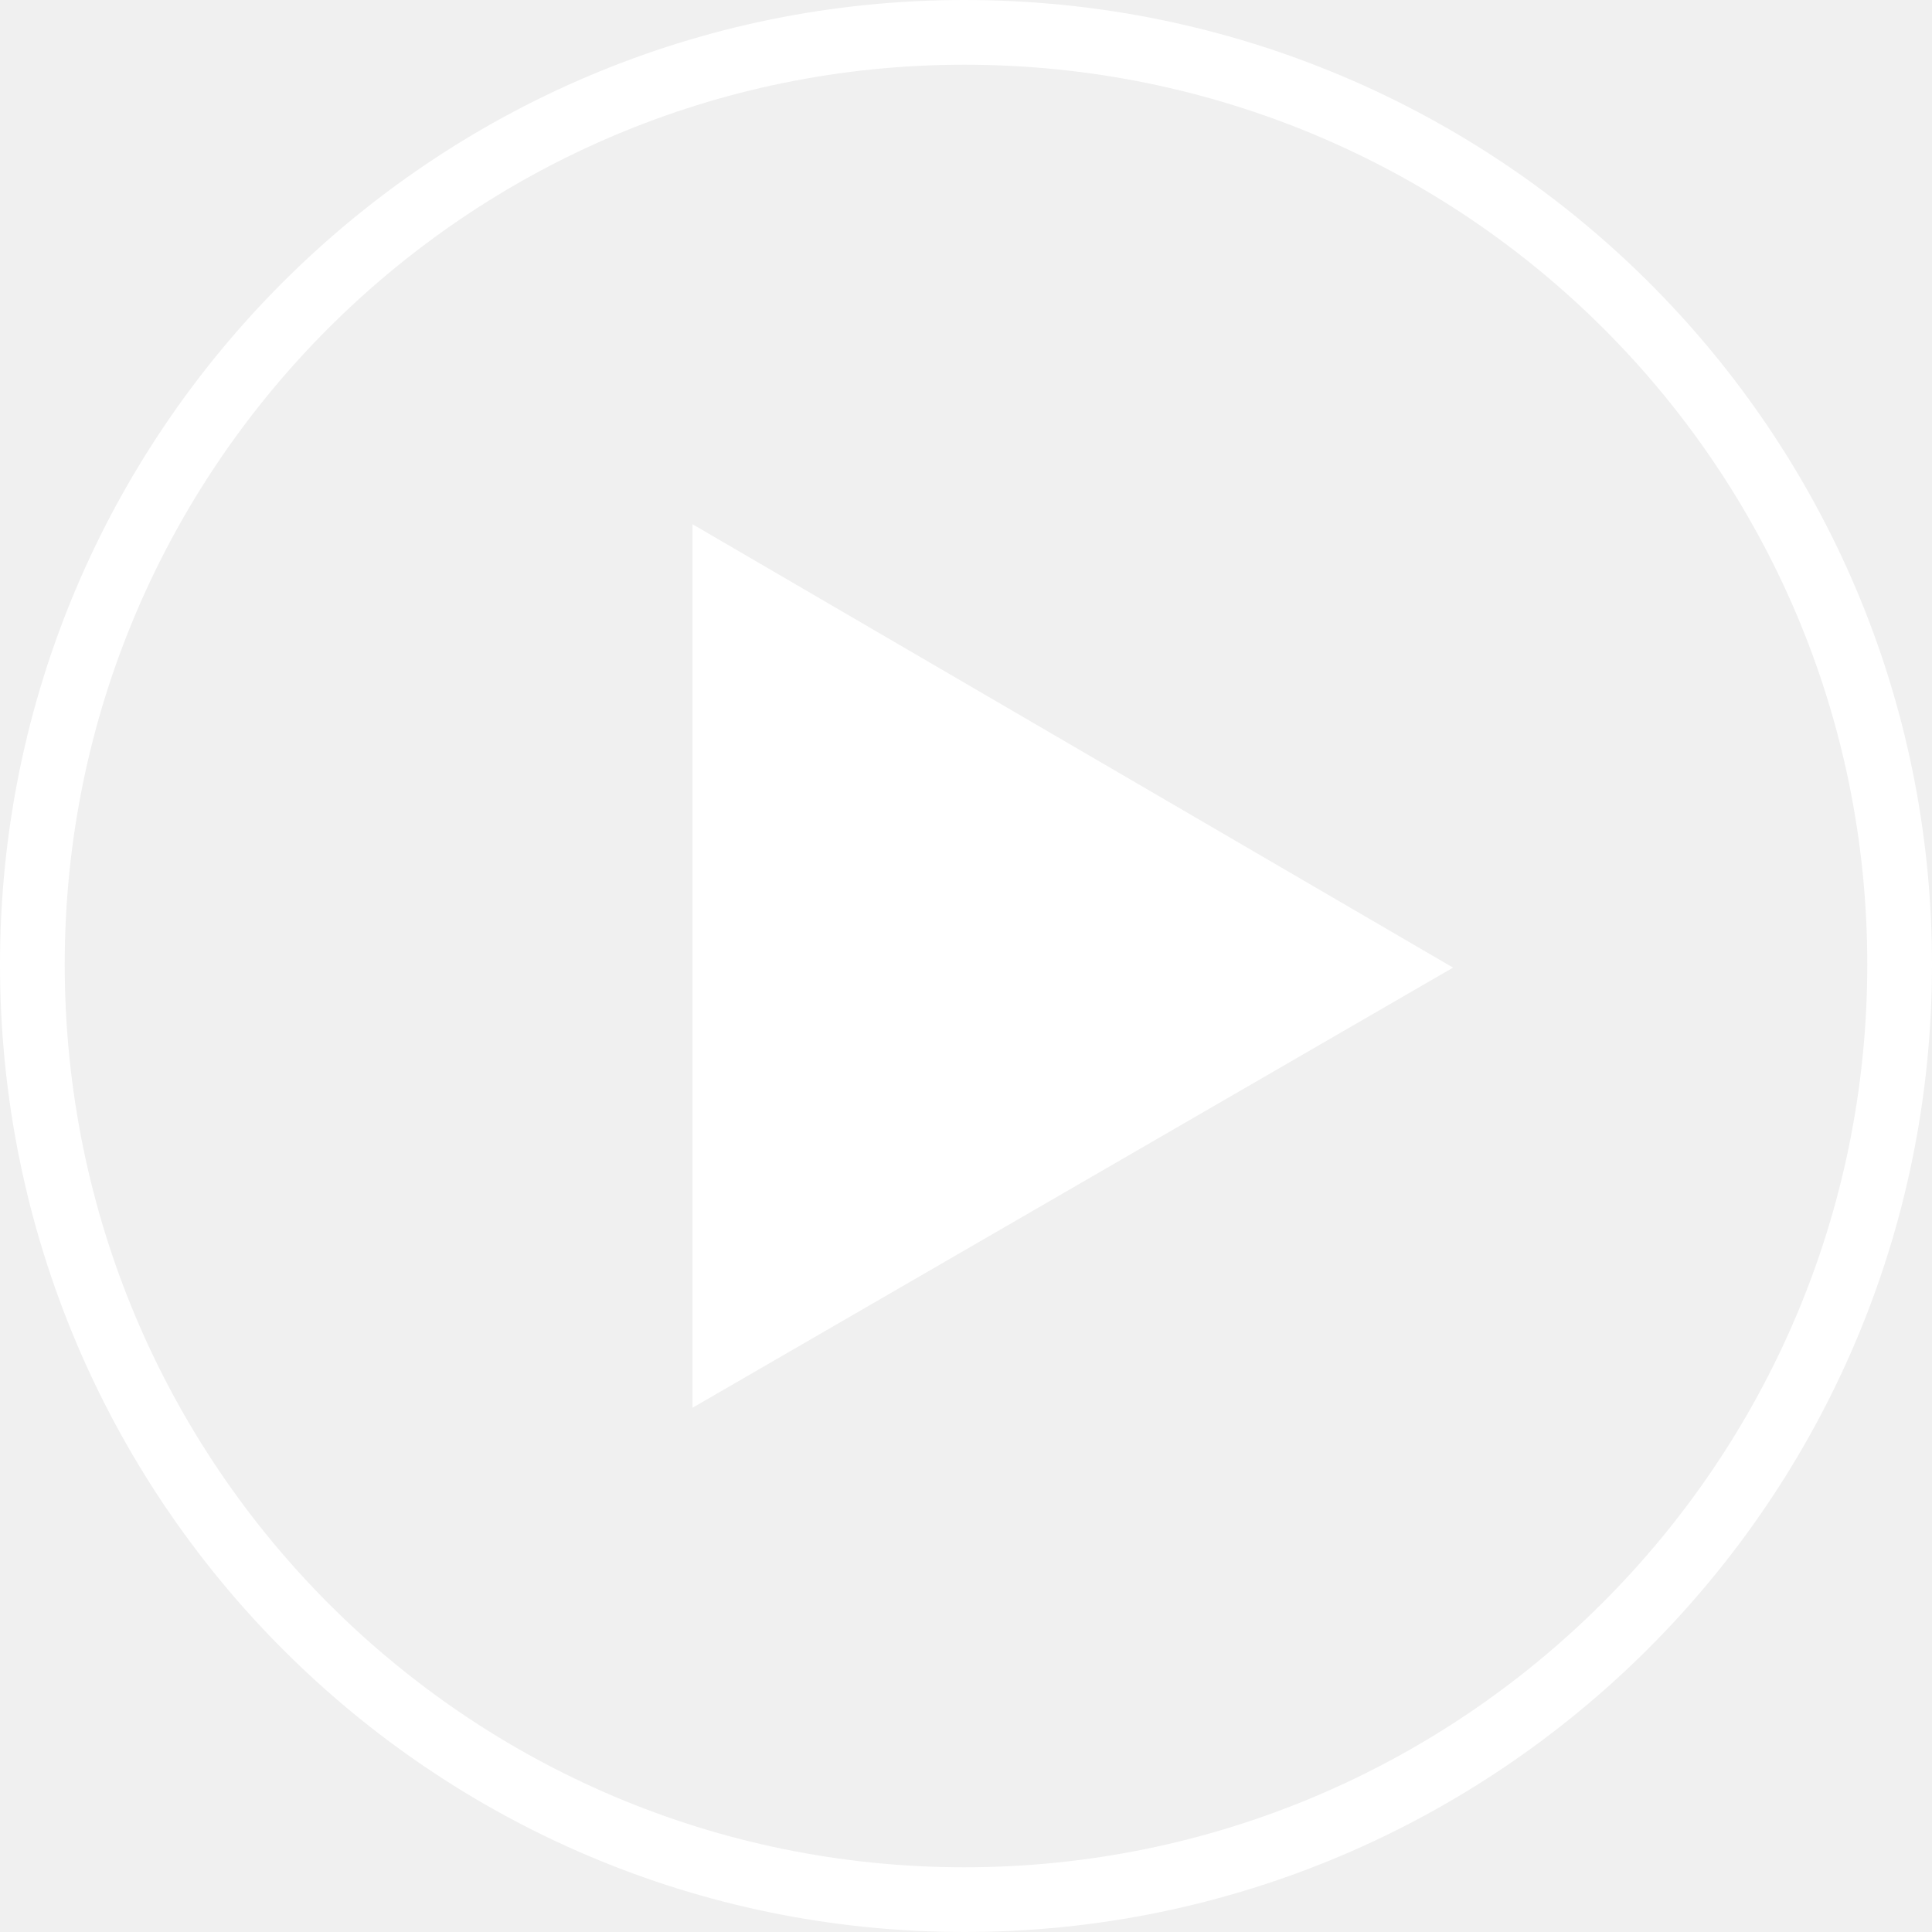
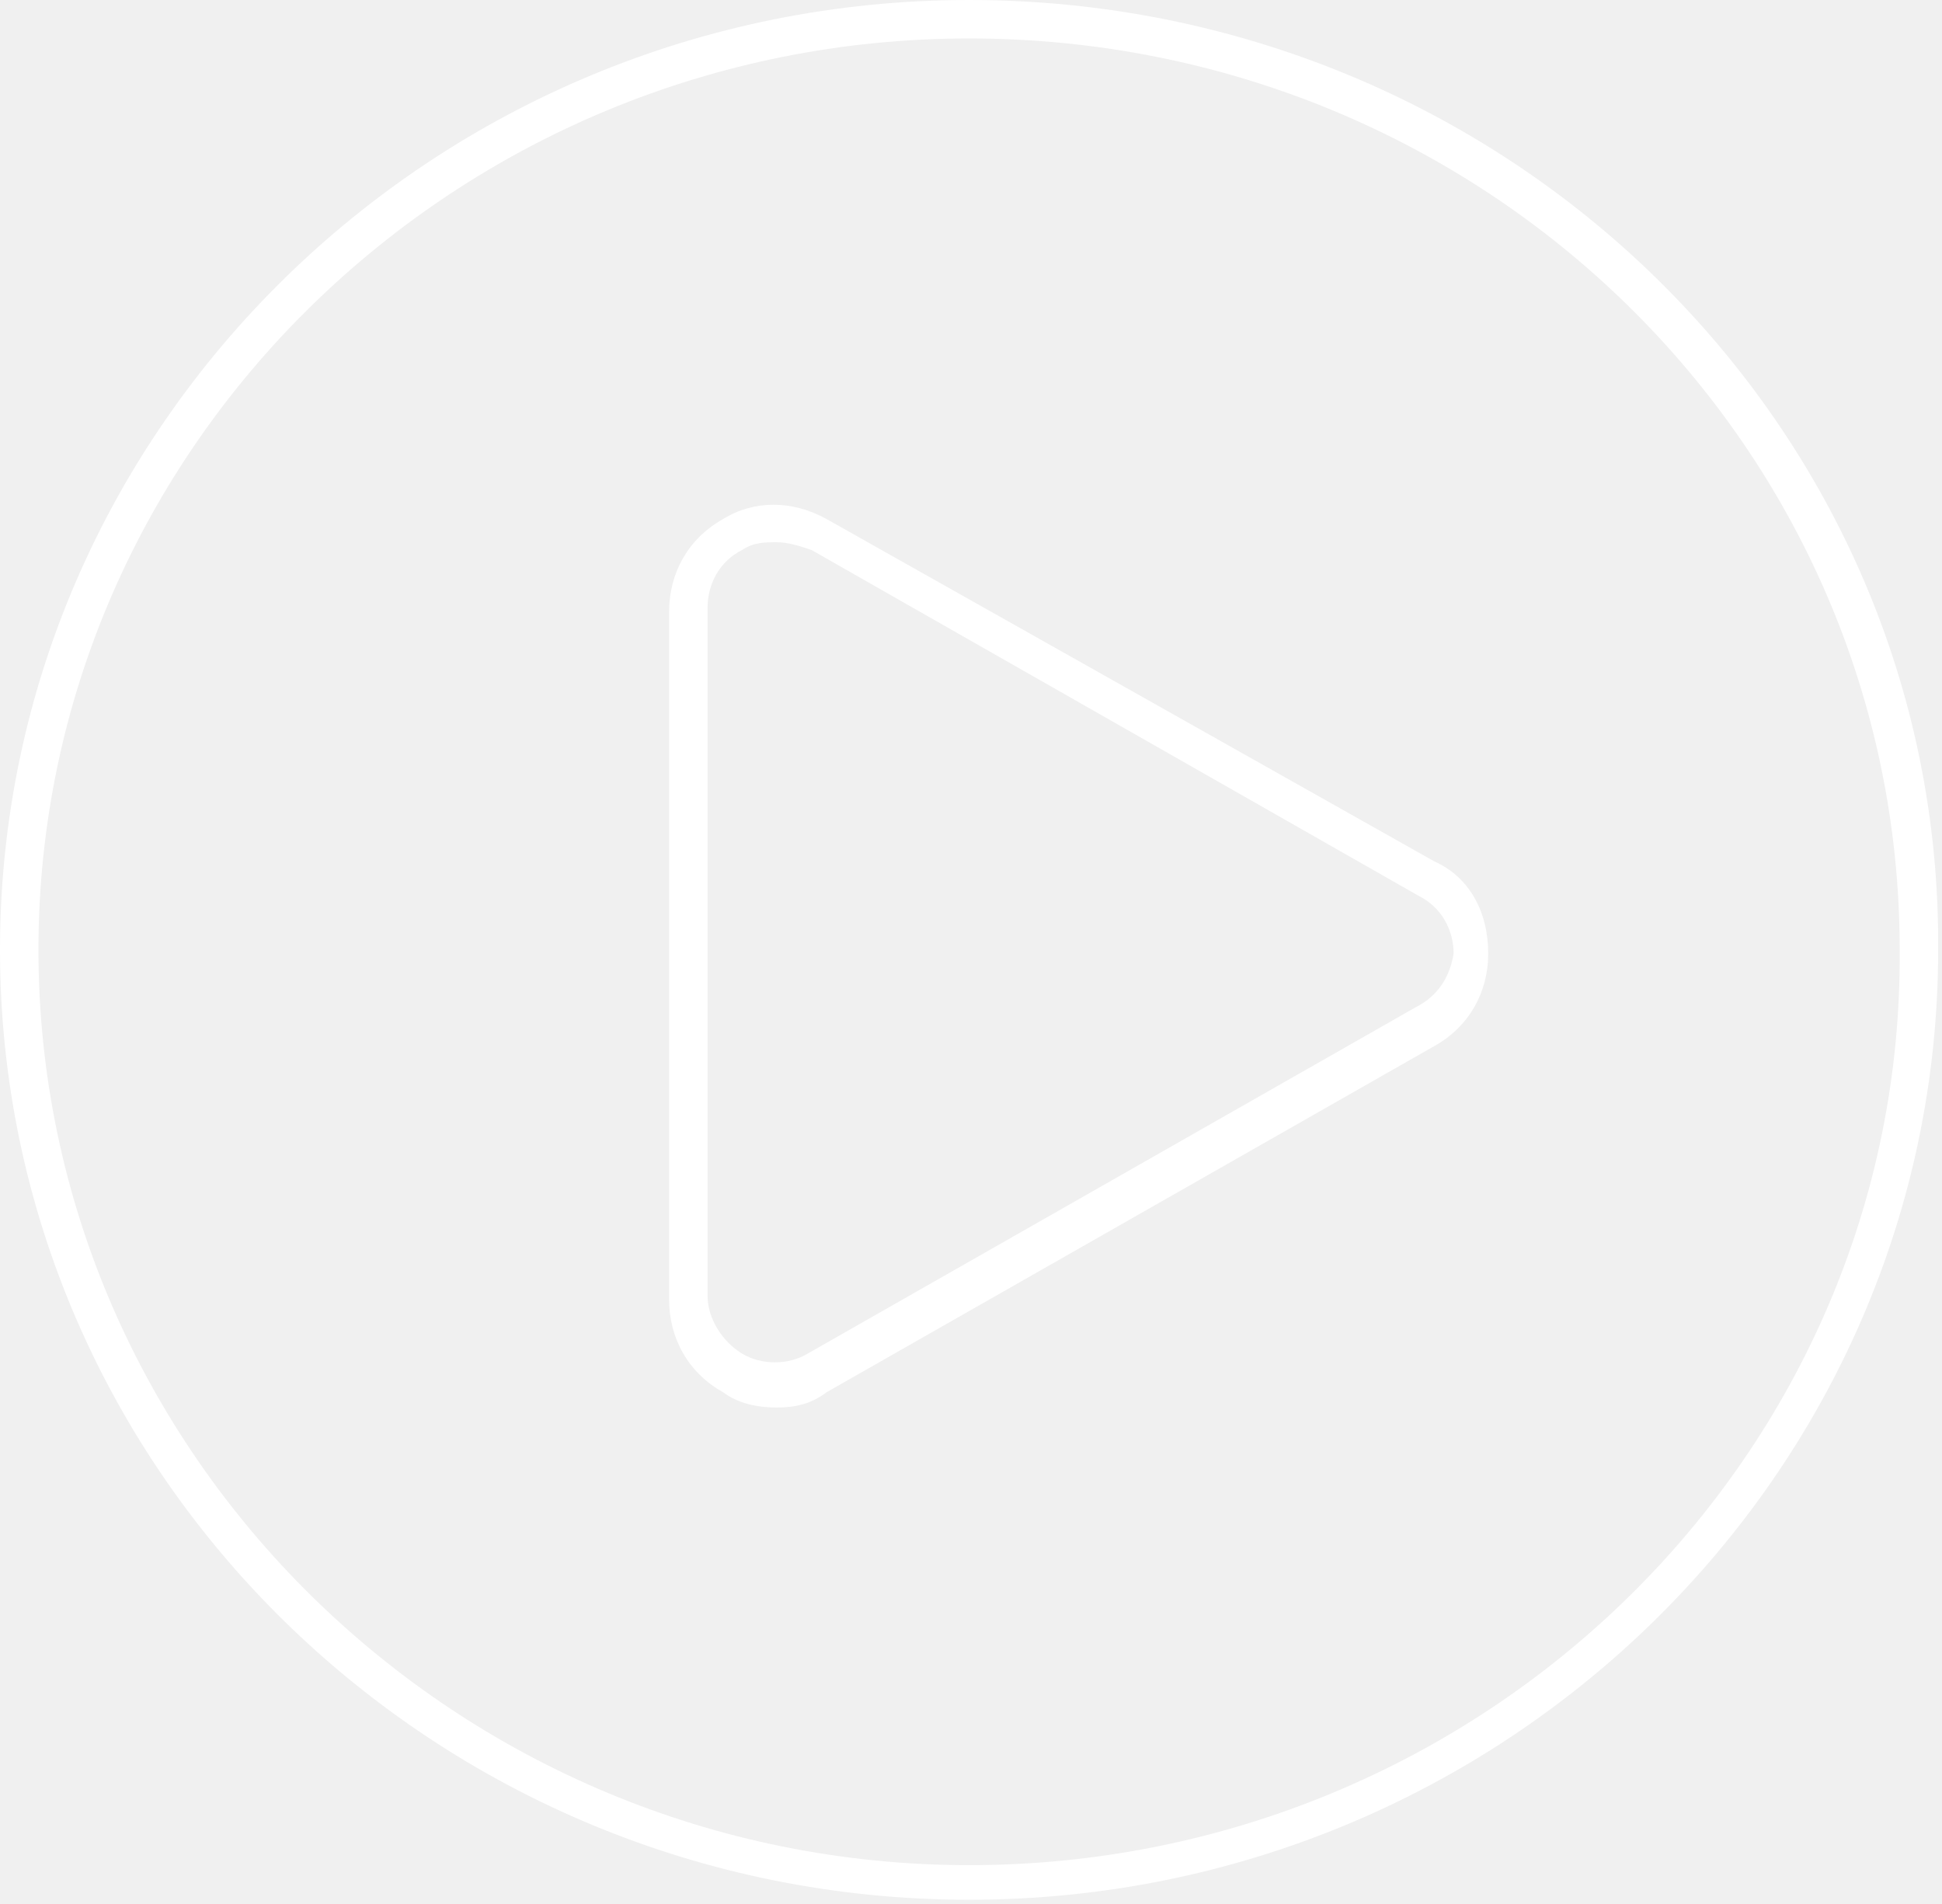
- <svg xmlns="http://www.w3.org/2000/svg" version="1.1" id="Layer_1" x="0px" y="0px" viewBox="0 0 59.7 59.7" enable-background="new 0 0 59.7 59.7" xml:space="preserve">
-   <path fill="none" stroke="#FFFFFF" stroke-width="2" stroke-miterlimit="10" d="M29.8,58.7c15.9,0,28.9-12.9,28.9-28.9  C58.7,13.9,45.8,1,29.8,1C13.9,1,1,13.9,1,29.8C1,45.8,13.9,58.7,29.8,58.7L29.8,58.7z" />
-   <polygon fill="#FFFFFF" points="21.4,16.2 44.9,29.9 21.4,43.5 " />
+ <svg xmlns="http://www.w3.org/2000/svg" version="1.1" id="Layer_1" x="0px" y="0px" viewBox="0 0 50.5 49.5" style="enable-background:new 0 0 50.5 49.5;" xml:space="preserve">
+   <style type="text/css">
+ 	.st0{fill:none;stroke:#3BBBB8;stroke-linecap:round;stroke-linejoin:round;}
+ 	.st1{fill:#5A5A5A;}
+ 	.st2{fill:none;stroke:#A9A9A9;stroke-miterlimit:10;}
+ 	.st3{fill:none;stroke:#3BBBB8;stroke-linecap:round;stroke-linejoin:round;stroke-miterlimit:10;}
+ 	.st4{fill:#A9A9A9;}
+ 	.st5{fill:none;stroke:#FFFFFF;stroke-linecap:round;stroke-linejoin:round;stroke-miterlimit:10;}
+ 	.st6{fill:#FFFFFF;}
+ 	.st7{fill:none;stroke:#3BBBB8;stroke-linecap:round;}
+ 	.st8{fill:none;stroke:#3BBBB8;}
+ 	.st9{fill:none;}
+ </style>
+   <path class="st0" d="M-43.1,272.1v7.4h7.4v7.9c0,1.1-0.9,2-2,2h-17c-1.1,0-2-0.9-2-2v-13.2c0-1.1,0.9-2,2-2H-43.1z" />
+   <polygon class="st0" points="-35.7,279.4 -43.1,272.1 -43.1,279.4 " />
+   <path class="st1" d="M135.1,409.5h149.3c4.4,0,8-3.6,8-8v-75.1c0-4.4-3.6-8-8-8H135.1c-4.4,0-8,3.6-8,8v75.1  C127.1,405.9,130.7,409.5,135.1,409.5" />
+   <path class="st2" d="M135.1,409.5h149.3c4.4,0,8-3.6,8-8v-75.1c0-4.4-3.6-8-8-8H135.1c-4.4,0-8,3.6-8,8v75.1  C127.1,405.9,130.7,409.5,135.1,409.5z" />
+   <ellipse class="st3" cx="209.7" cy="363.9" rx="24.7" ry="24.2" />
+   <path class="st3" d="M205.7,353l15.8,9c1.5,0.9,1.5,3,0,3.9l-15.8,9c-1.5,0.8-3.3-0.2-3.3-1.9V355  C202.4,353.2,204.3,352.2,205.7,353z" />
+   <path class="st4" d="M319.6,409.5h149.3c4.4,0,8-3.6,8-8v-75.1c0-4.4-3.6-8-8-8H319.6c-4.4,0-8,3.6-8,8v75.1  C311.6,405.9,315.2,409.5,319.6,409.5" />
+   <path class="st2" d="M319.6,409.5h149.3c4.4,0,8-3.6,8-8v-75.1c0-4.4-3.6-8-8-8H319.6c-4.4,0-8,3.6-8,8v75.1  C311.6,405.9,315.2,409.5,319.6,409.5z" />
+   <ellipse class="st5" cx="394.3" cy="363.9" rx="24.7" ry="24.2" />
+   <path class="st5" d="M390.3,353l15.8,9c1.5,0.9,1.5,3,0,3.9l-15.8,9c-1.5,0.8-3.3-0.2-3.3-1.9V355  C386.9,353.2,388.8,352.2,390.3,353z" />
+   <path class="st4" d="M-49.4,409.5H99.9c4.4,0,8-3.6,8-8v-75.1c0-4.4-3.6-8-8-8H-49.4c-4.4,0-8,3.6-8,8v75.1  C-57.4,405.9-53.8,409.5-49.4,409.5" />
+   <path class="st2" d="M-49.4,409.5H99.9c4.4,0,8-3.6,8-8v-75.1c0-4.4-3.6-8-8-8H-49.4c-4.4,0-8,3.6-8,8v75.1  C-57.4,405.9-53.8,409.5-49.4,409.5z" />
+   <ellipse class="st5" cx="25.2" cy="363.9" rx="24.7" ry="24.2" />
+   <path class="st5" d="M21.2,353l15.8,9c1.5,0.9,1.5,3,0,3.9l-15.8,9c-1.5,0.8-3.3-0.2-3.3-1.9V355C17.9,353.2,19.7,352.2,21.2,353z" />
+   <g>
+     <path class="st6" d="M25.2,0C11.3,0,0,11.1,0,24.7c0,13.6,11.3,24.7,25.2,24.7s25.2-11.1,25.2-24.7C50.5,11.1,39.2,0,25.2,0z    M25.2,48.5C11.9,48.5,1,37.8,1,24.7C1,11.6,11.9,1,25.2,1c13.4,0,24.2,10.6,24.2,23.7C49.5,37.8,38.6,48.5,25.2,48.5z" />
+     <path class="st6" d="M37.3,22.4l-15.8-8.9c-0.9-0.5-1.9-0.5-2.7,0c-0.9,0.5-1.4,1.4-1.4,2.4v17.9c0,1,0.5,1.9,1.4,2.4   c0.4,0.3,0.9,0.4,1.4,0.4c0.5,0,0.9-0.1,1.3-0.4l15.8-9c0.9-0.5,1.4-1.4,1.4-2.4C38.7,23.7,38.2,22.8,37.3,22.4z M36.8,26.2   l-15.8,9c-0.5,0.3-1.2,0.3-1.7,0c-0.5-0.3-0.9-0.9-0.9-1.5V15.8c0-0.6,0.3-1.2,0.9-1.5c0.3-0.2,0.6-0.2,0.9-0.2   c0.3,0,0.6,0.1,0.9,0.2c0,0,0,0,0,0l15.8,9c0.6,0.3,0.9,0.9,0.9,1.5C37.7,25.4,37.4,25.9,36.8,26.2z" />
+   </g>
+   <path class="st7" d="M356.4,504c0.9,0,1.6-0.7,1.6-1.6v-13.2c0-0.9-0.7-1.6-1.6-1.6h-19.3c-0.9,0-1.6,0.7-1.6,1.6v13.2  c0,0.9,0.5,1.6,1.6,1.6h0h3.1c0.7,0,1.2,0.5,1.2,1.2v2.9l3.8-3.8c0.2-0.2,0.5-0.4,0.8-0.4H356.4z" />
+   <line class="st8" x1="353.5" y1="492.7" x2="340" y2="492.7" />
+   <line class="st8" x1="353.5" y1="495.8" x2="340" y2="495.8" />
+   <line class="st8" x1="353.5" y1="498.9" x2="340" y2="498.9" />
+   <rect x="-230.7" y="-1276" class="st9" width="1250" height="1953" />
+   <rect x="-230.7" y="-1276" class="st9" width="1250" height="1953" />
</svg>
